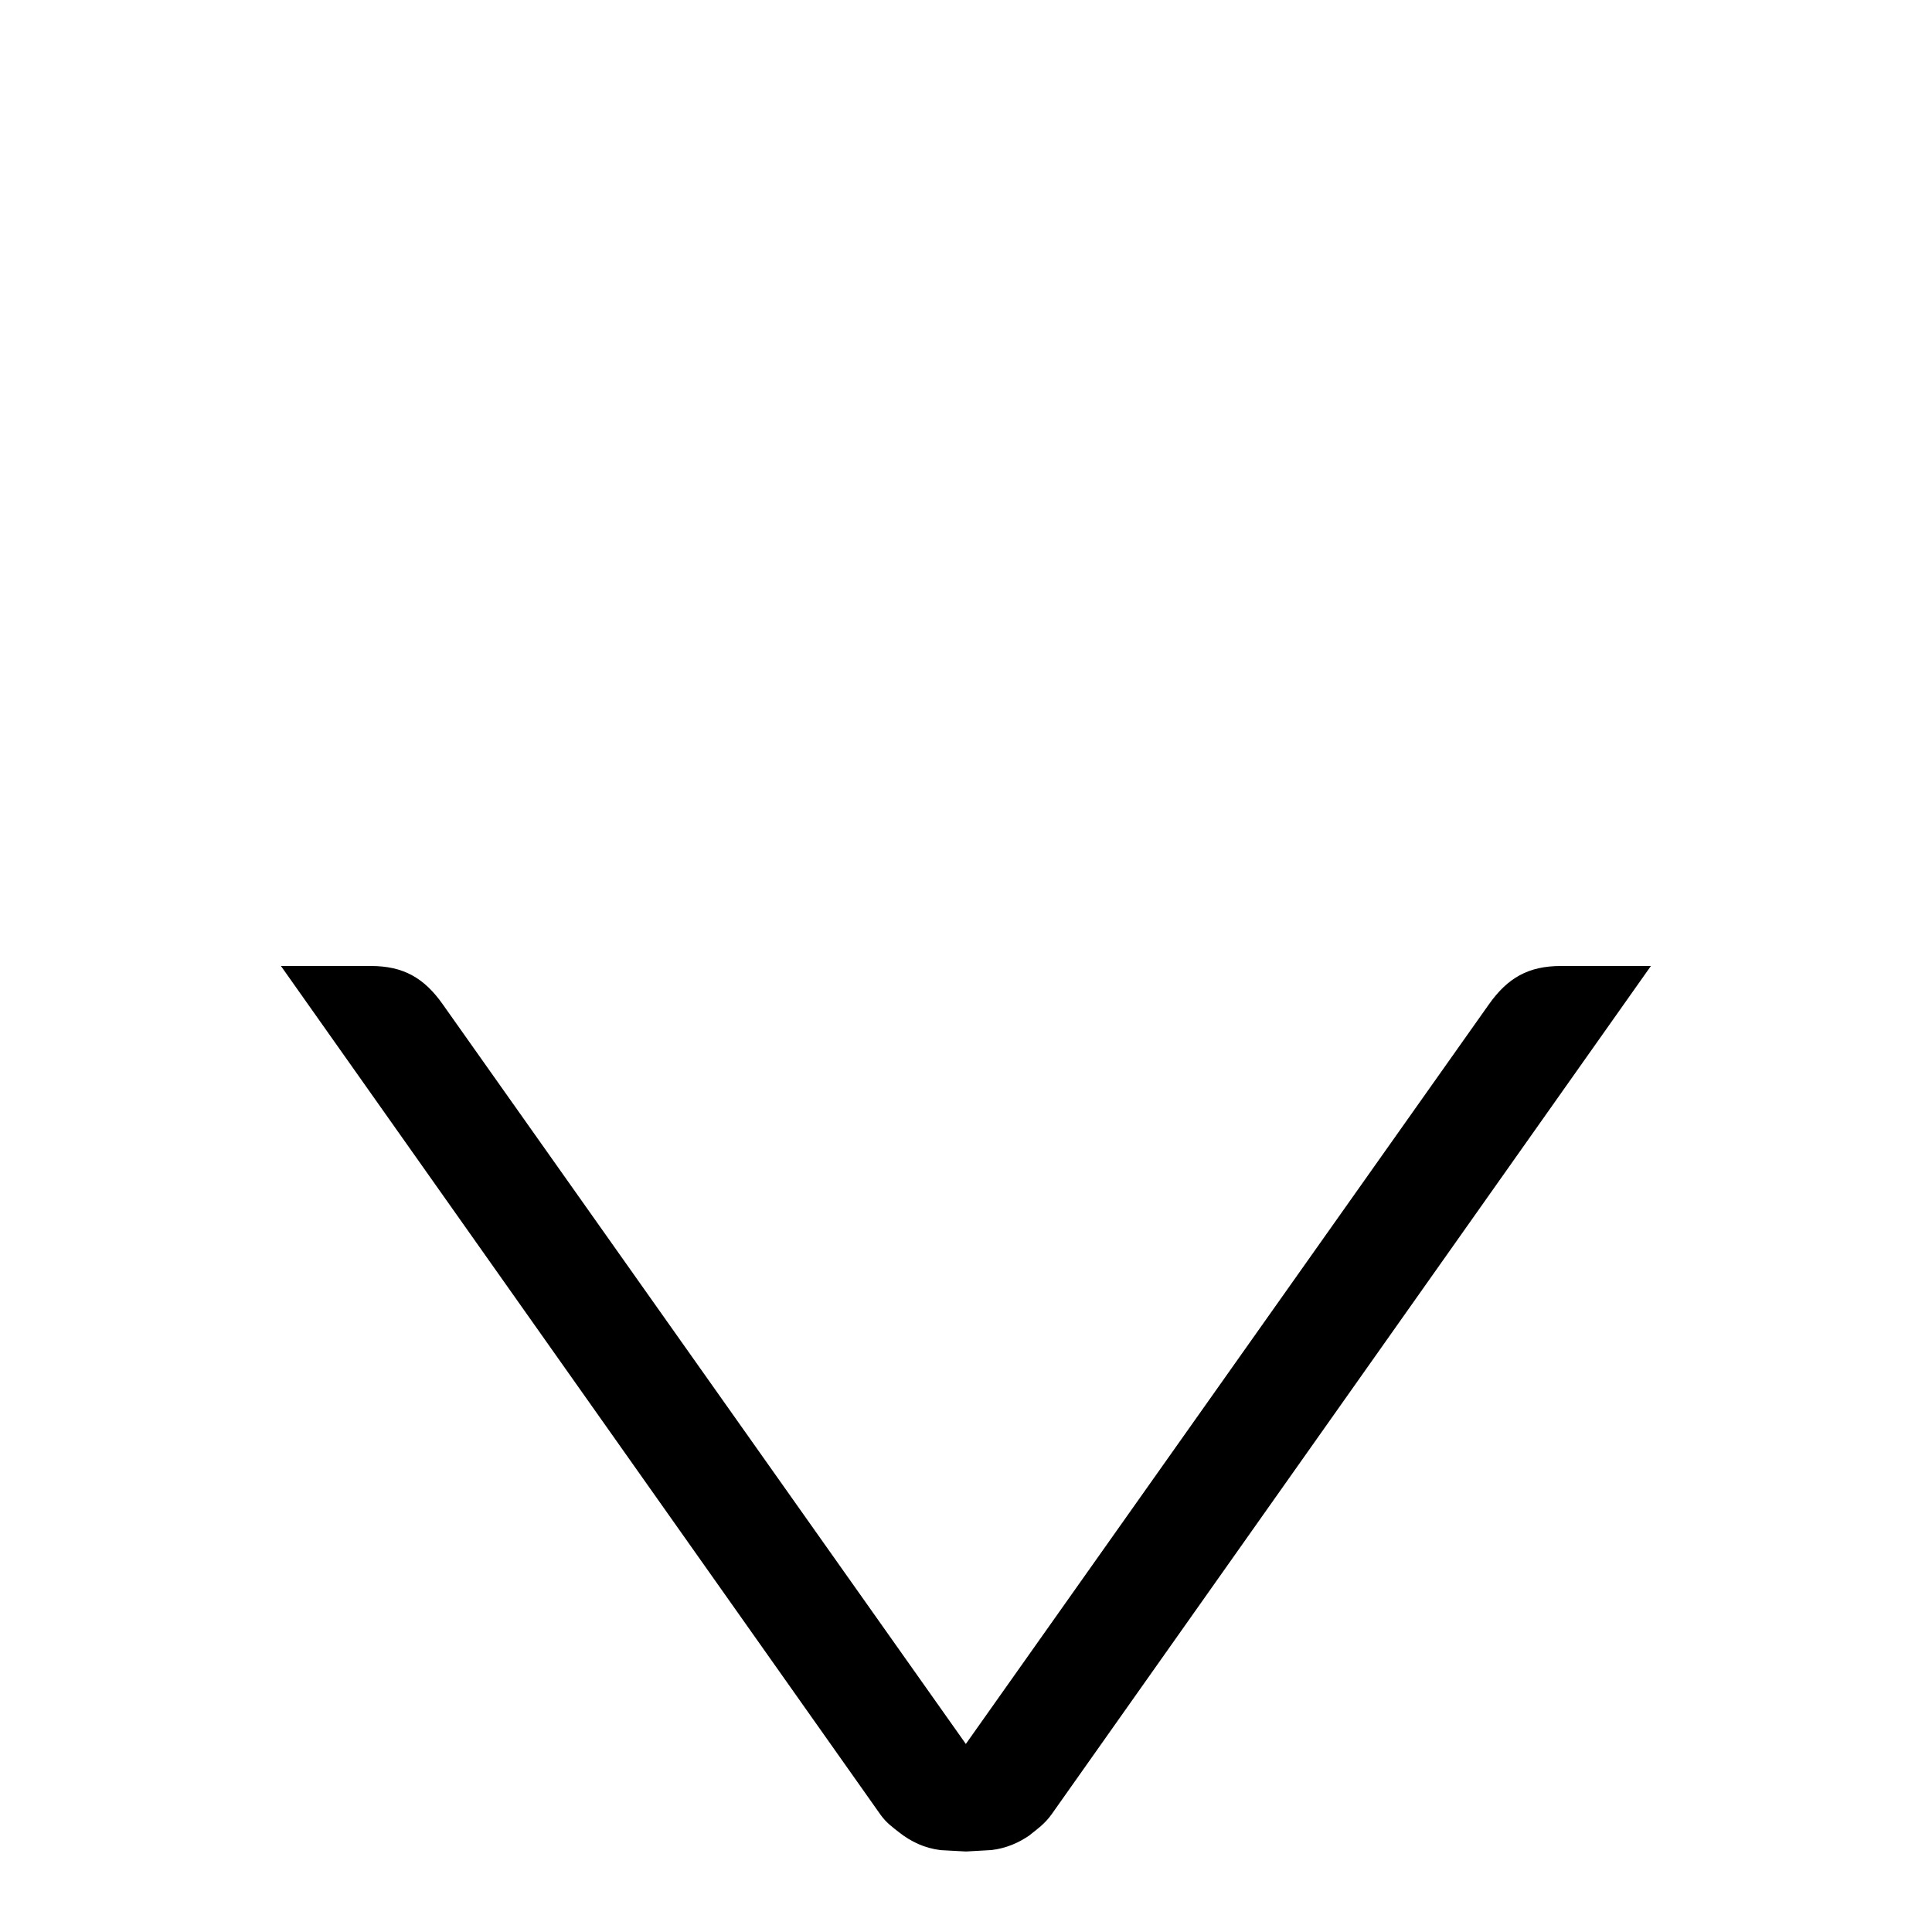
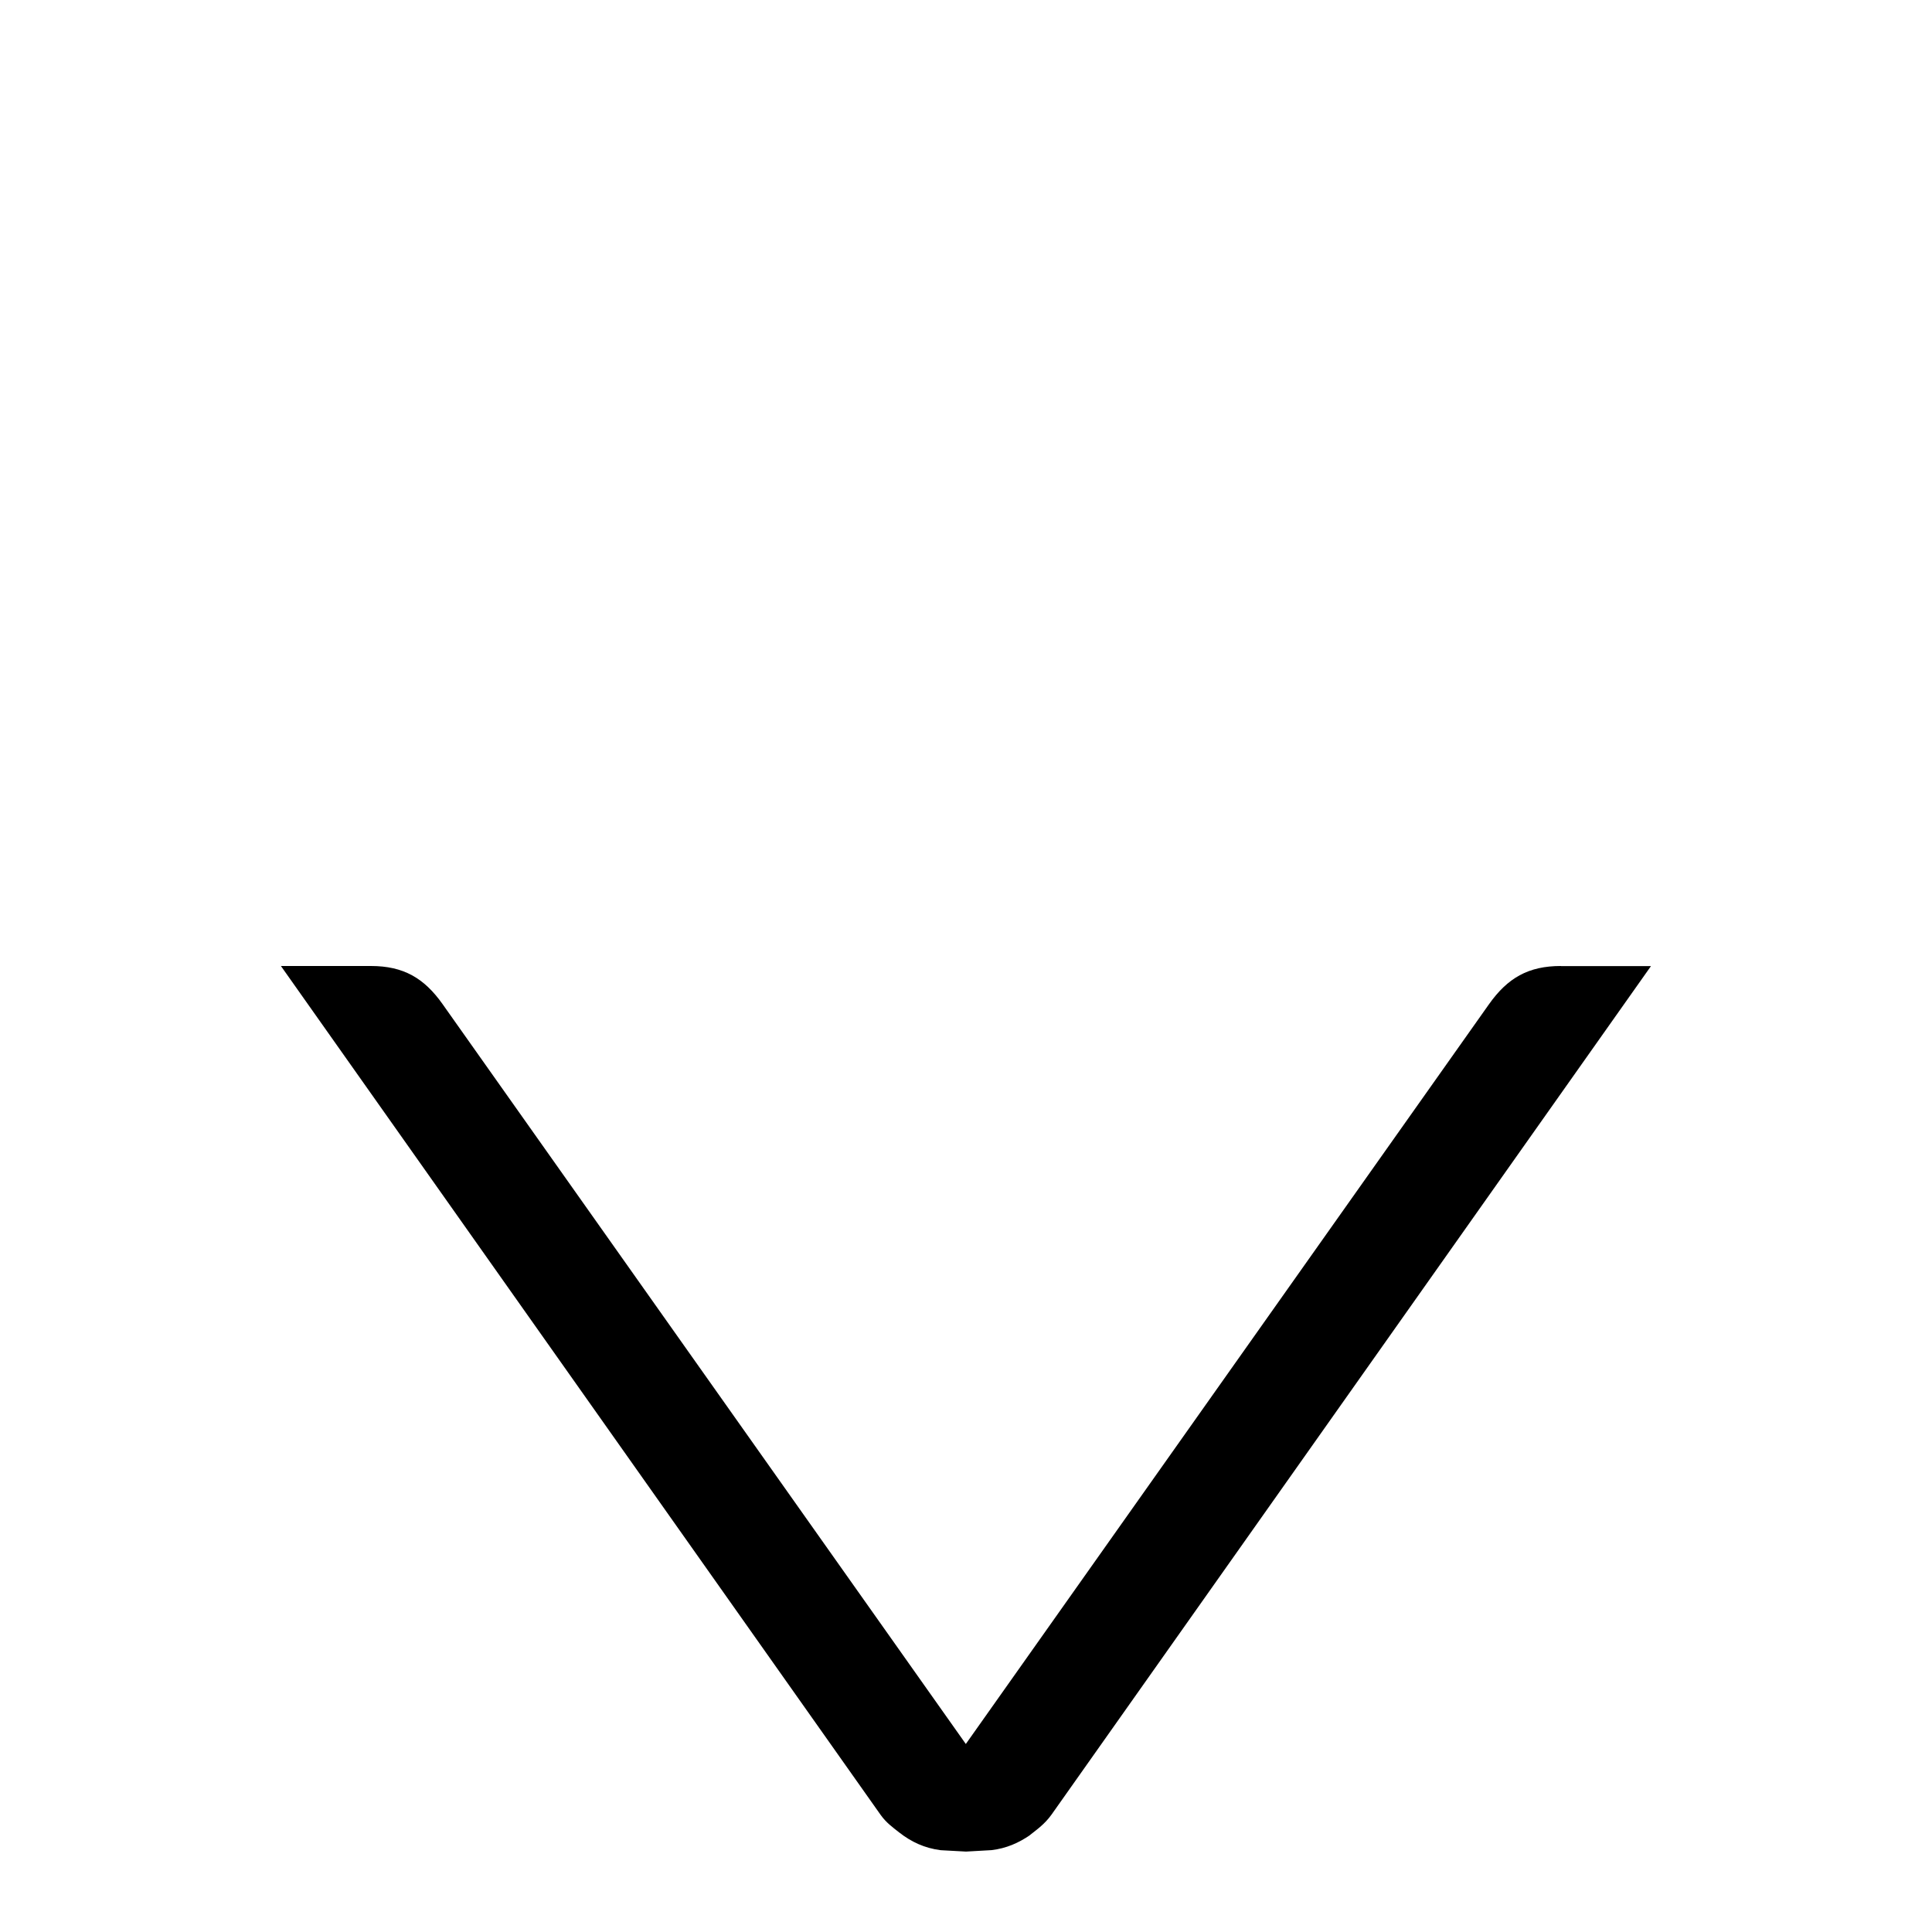
- <svg xmlns="http://www.w3.org/2000/svg" version="1.1" width="24" height="24" viewBox="0 0 24 24">
-   <path d="M19.389 12c-0.403 0-0.661 0.148-0.893 0.476l-6.498 9.188-6.498-9.188c-0.231-0.328-0.49-0.476-0.892-0.476h-1.118l7.451 10.547c0.070 0.097 0.149 0.153 0.228 0.215 0.149 0.117 0.315 0.196 0.516 0.221l0.315 0.017 0.317-0.018c0.183-0.022 0.336-0.089 0.477-0.186l-0.001-0.001c0.092-0.073 0.186-0.139 0.269-0.255l7.446-10.54h-1.119z" />
+ <svg xmlns="http://www.w3.org/2000/svg" version="1.1" width="32" height="32" viewBox="0 0 32 32">
+   <path d="M25.852 16c-0.537 0-0.881 0.197-1.191 0.635l-8.664 12.251-8.664-12.251c-0.308-0.437-0.653-0.635-1.189-0.635h-1.491l9.935 14.063c0.093 0.129 0.199 0.204 0.304 0.287 0.199 0.156 0.42 0.261 0.688 0.295l0.42 0.023 0.423-0.024c0.244-0.029 0.448-0.119 0.636-0.248l-0.001-0.001c0.123-0.097 0.248-0.185 0.359-0.34l9.928-14.053h-1.492z" />
</svg>
